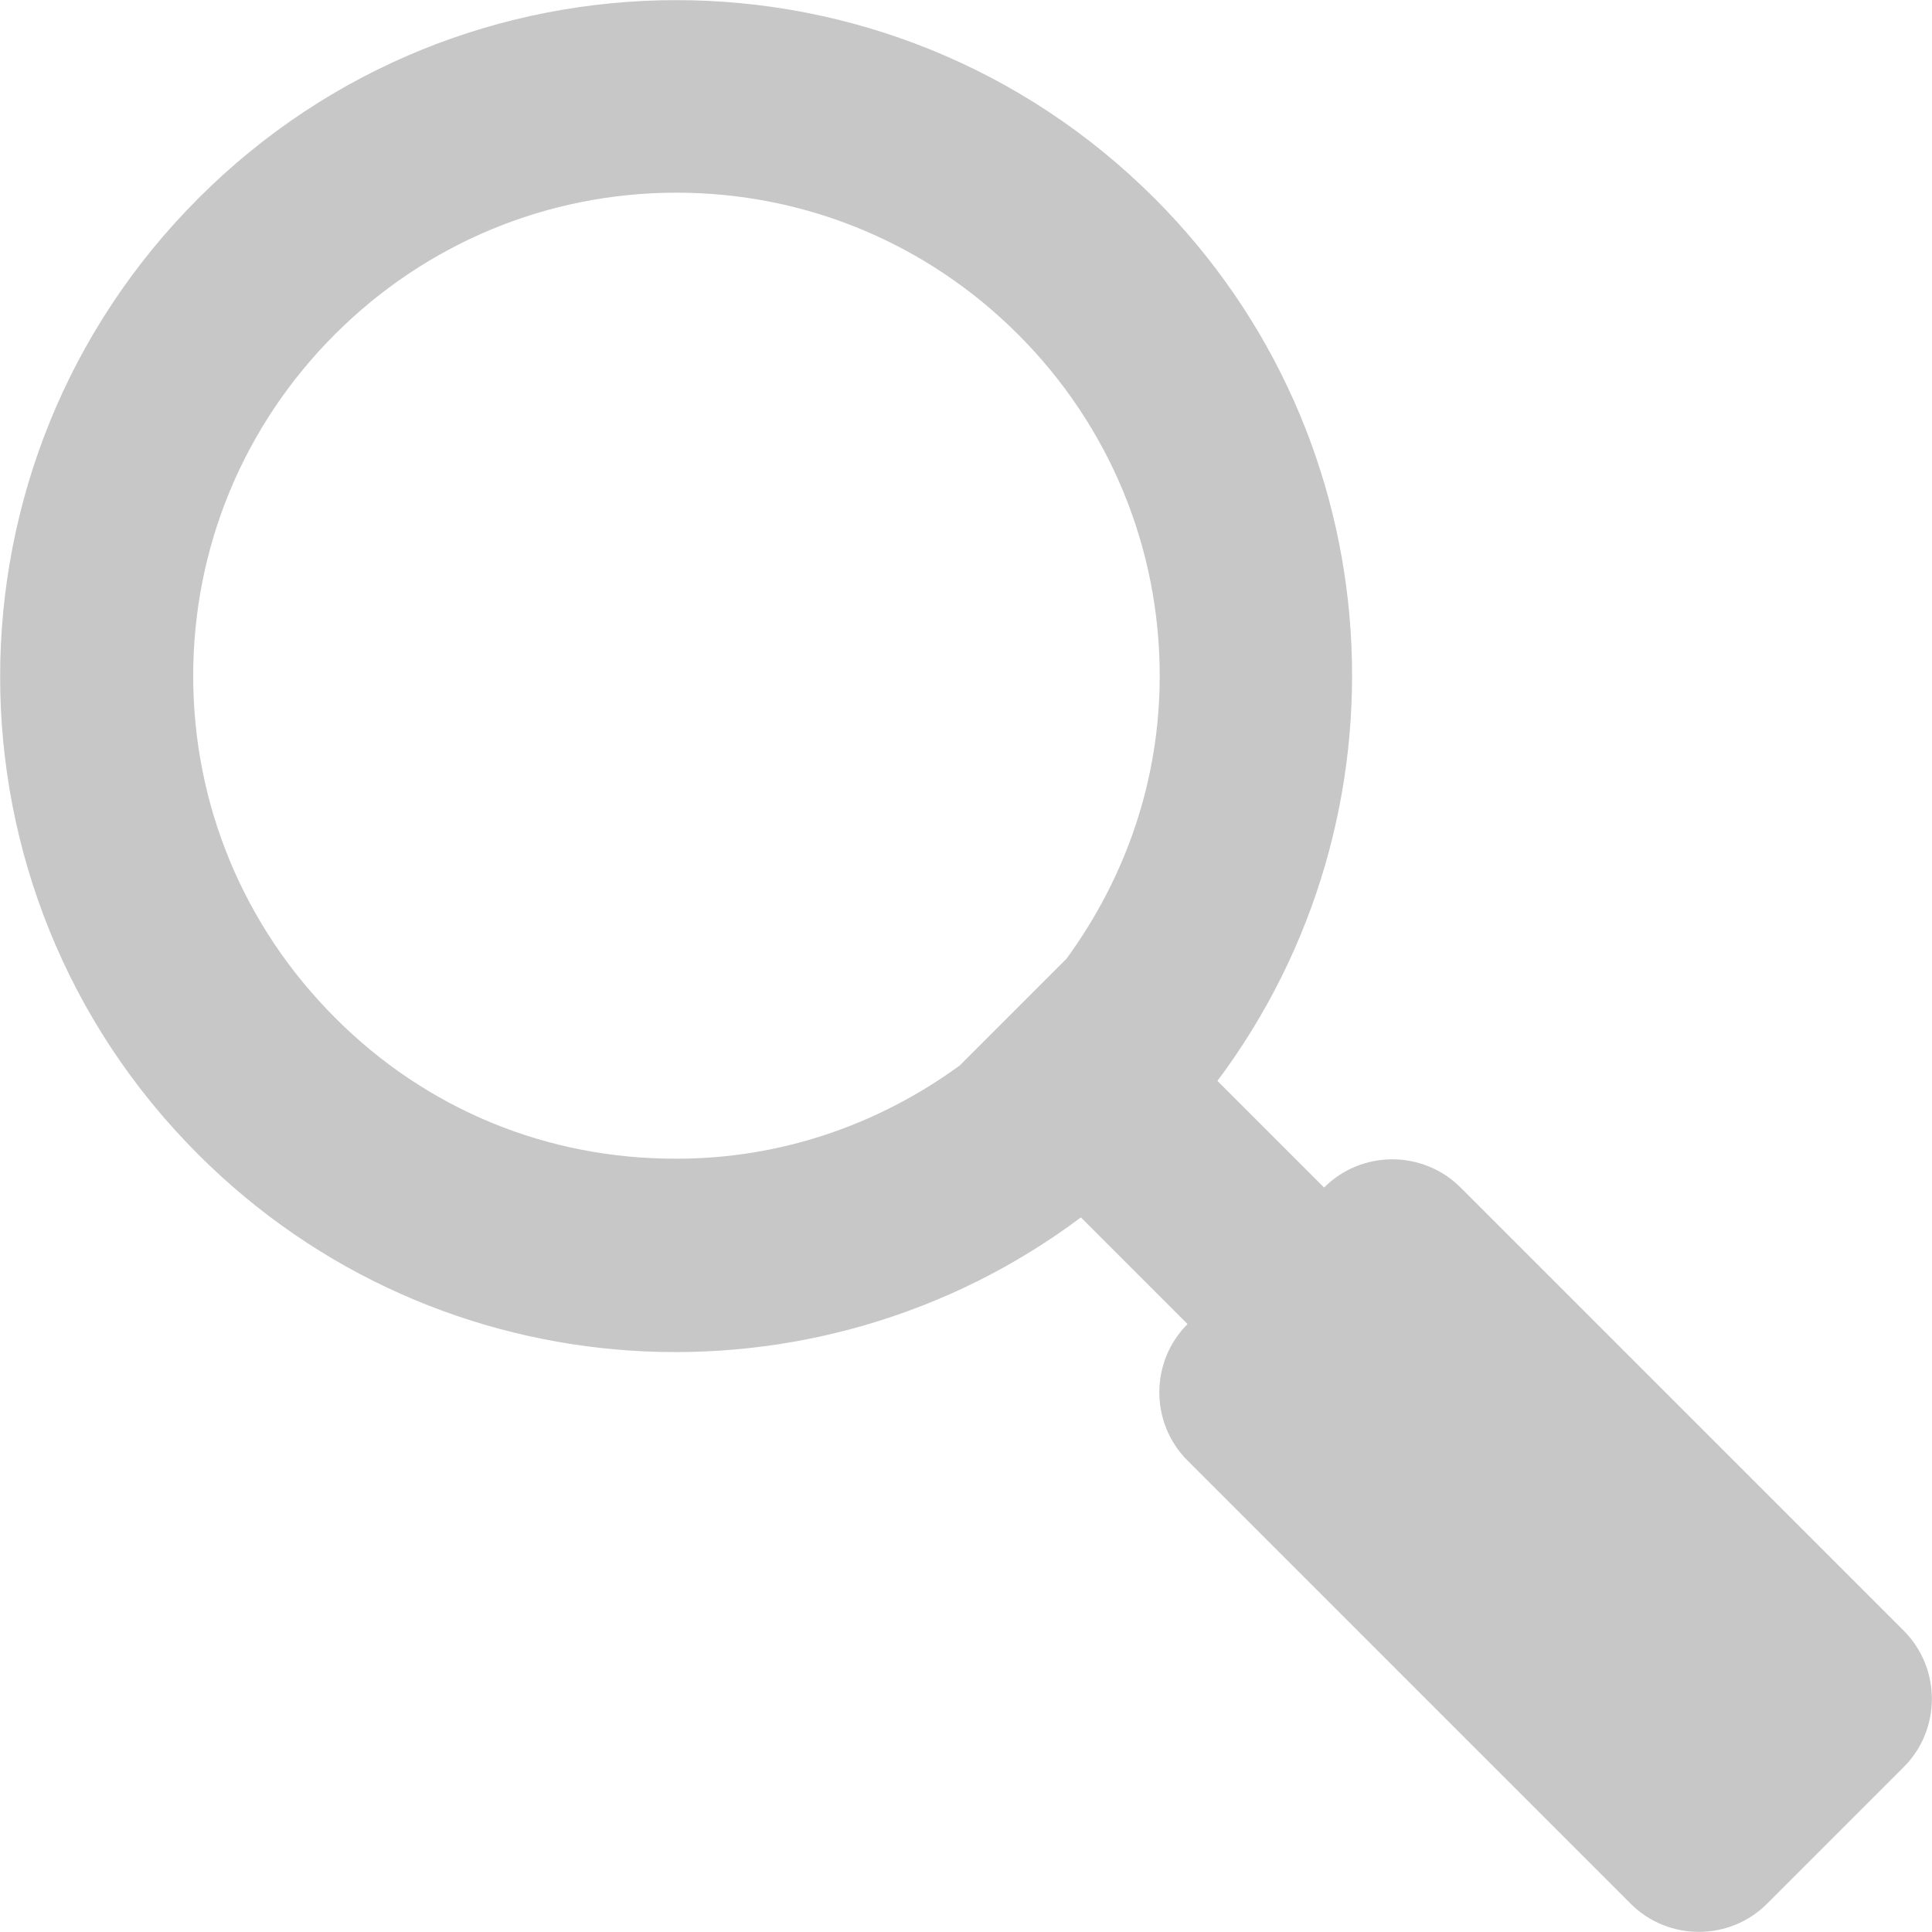
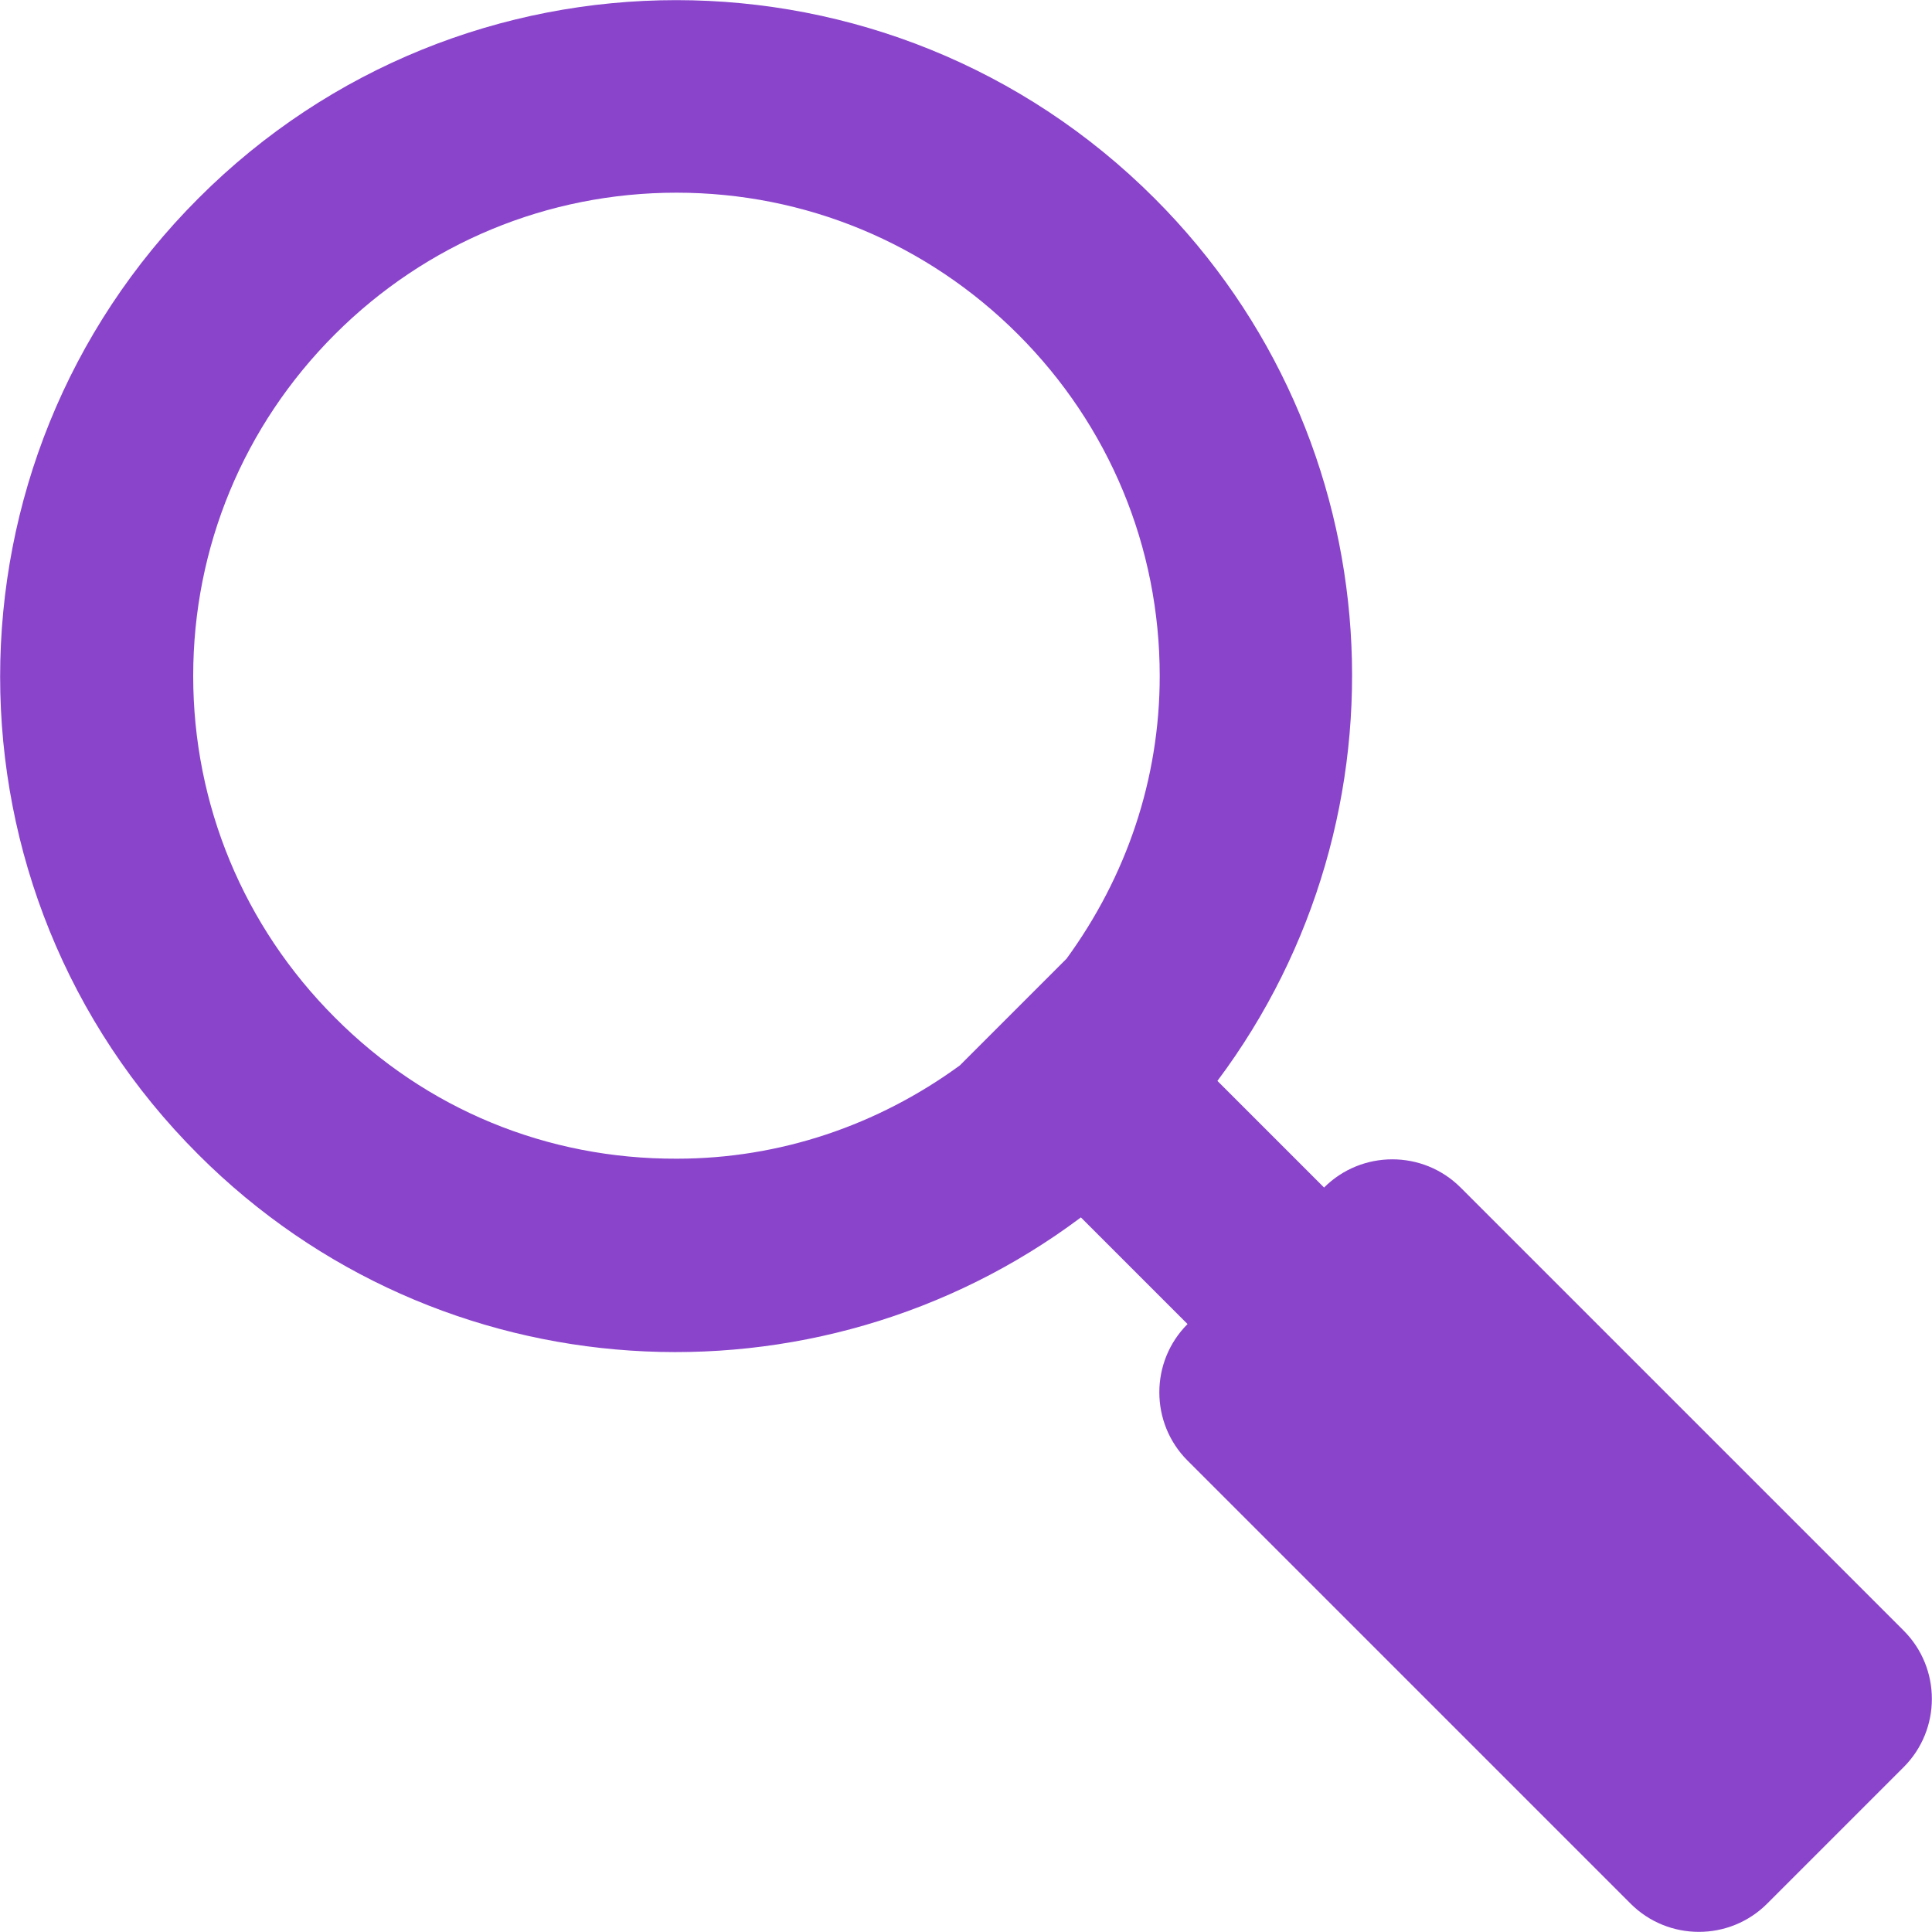
<svg xmlns="http://www.w3.org/2000/svg" version="1.1" id="Capa_1" x="0px" y="0px" viewBox="0 0 375 375" style="enable-background:new 0 0 375 375;" xml:space="preserve">
  <style type="text/css">
- 	.st0{fill:#C7C7C7;}
+ 	.st0{fill:#8A44CC;}
</style>
  <g>
    <g>
      <path class="st0" d="M369.5,316.5l-86-86c-7.3-7.3-19.2-7.3-26.5,0l-20.7-20.7c38.5-51.4,34.5-124.6-12.2-171.3    c-51.3-51.3-134.4-51.3-185.6,0c-51.3,51.3-51.3,134.4,0,185.6c46.7,46.7,119.9,50.7,171.3,12.2l20.7,20.7    c-7.3,7.3-7.3,19.2,0,26.5l86,86c7.3,7.3,19.2,7.3,26.5,0l26.5-26.5C376.8,335.7,376.8,323.8,369.5,316.5z M207,186.1l-20.7,20.7    c-15.9,11.6-34.9,18.1-54.9,18.1c-25.2,0.1-48.7-9.6-66.4-27.4c-17.7-17.7-27.5-41.3-27.5-66.3S47.3,82.6,65,64.9    s41.3-27.5,66.3-27.5s48.6,9.8,66.3,27.5s27.5,41.3,27.5,66.3C225.1,151.3,218.6,170.2,207,186.1z" />
    </g>
  </g>
</svg>
